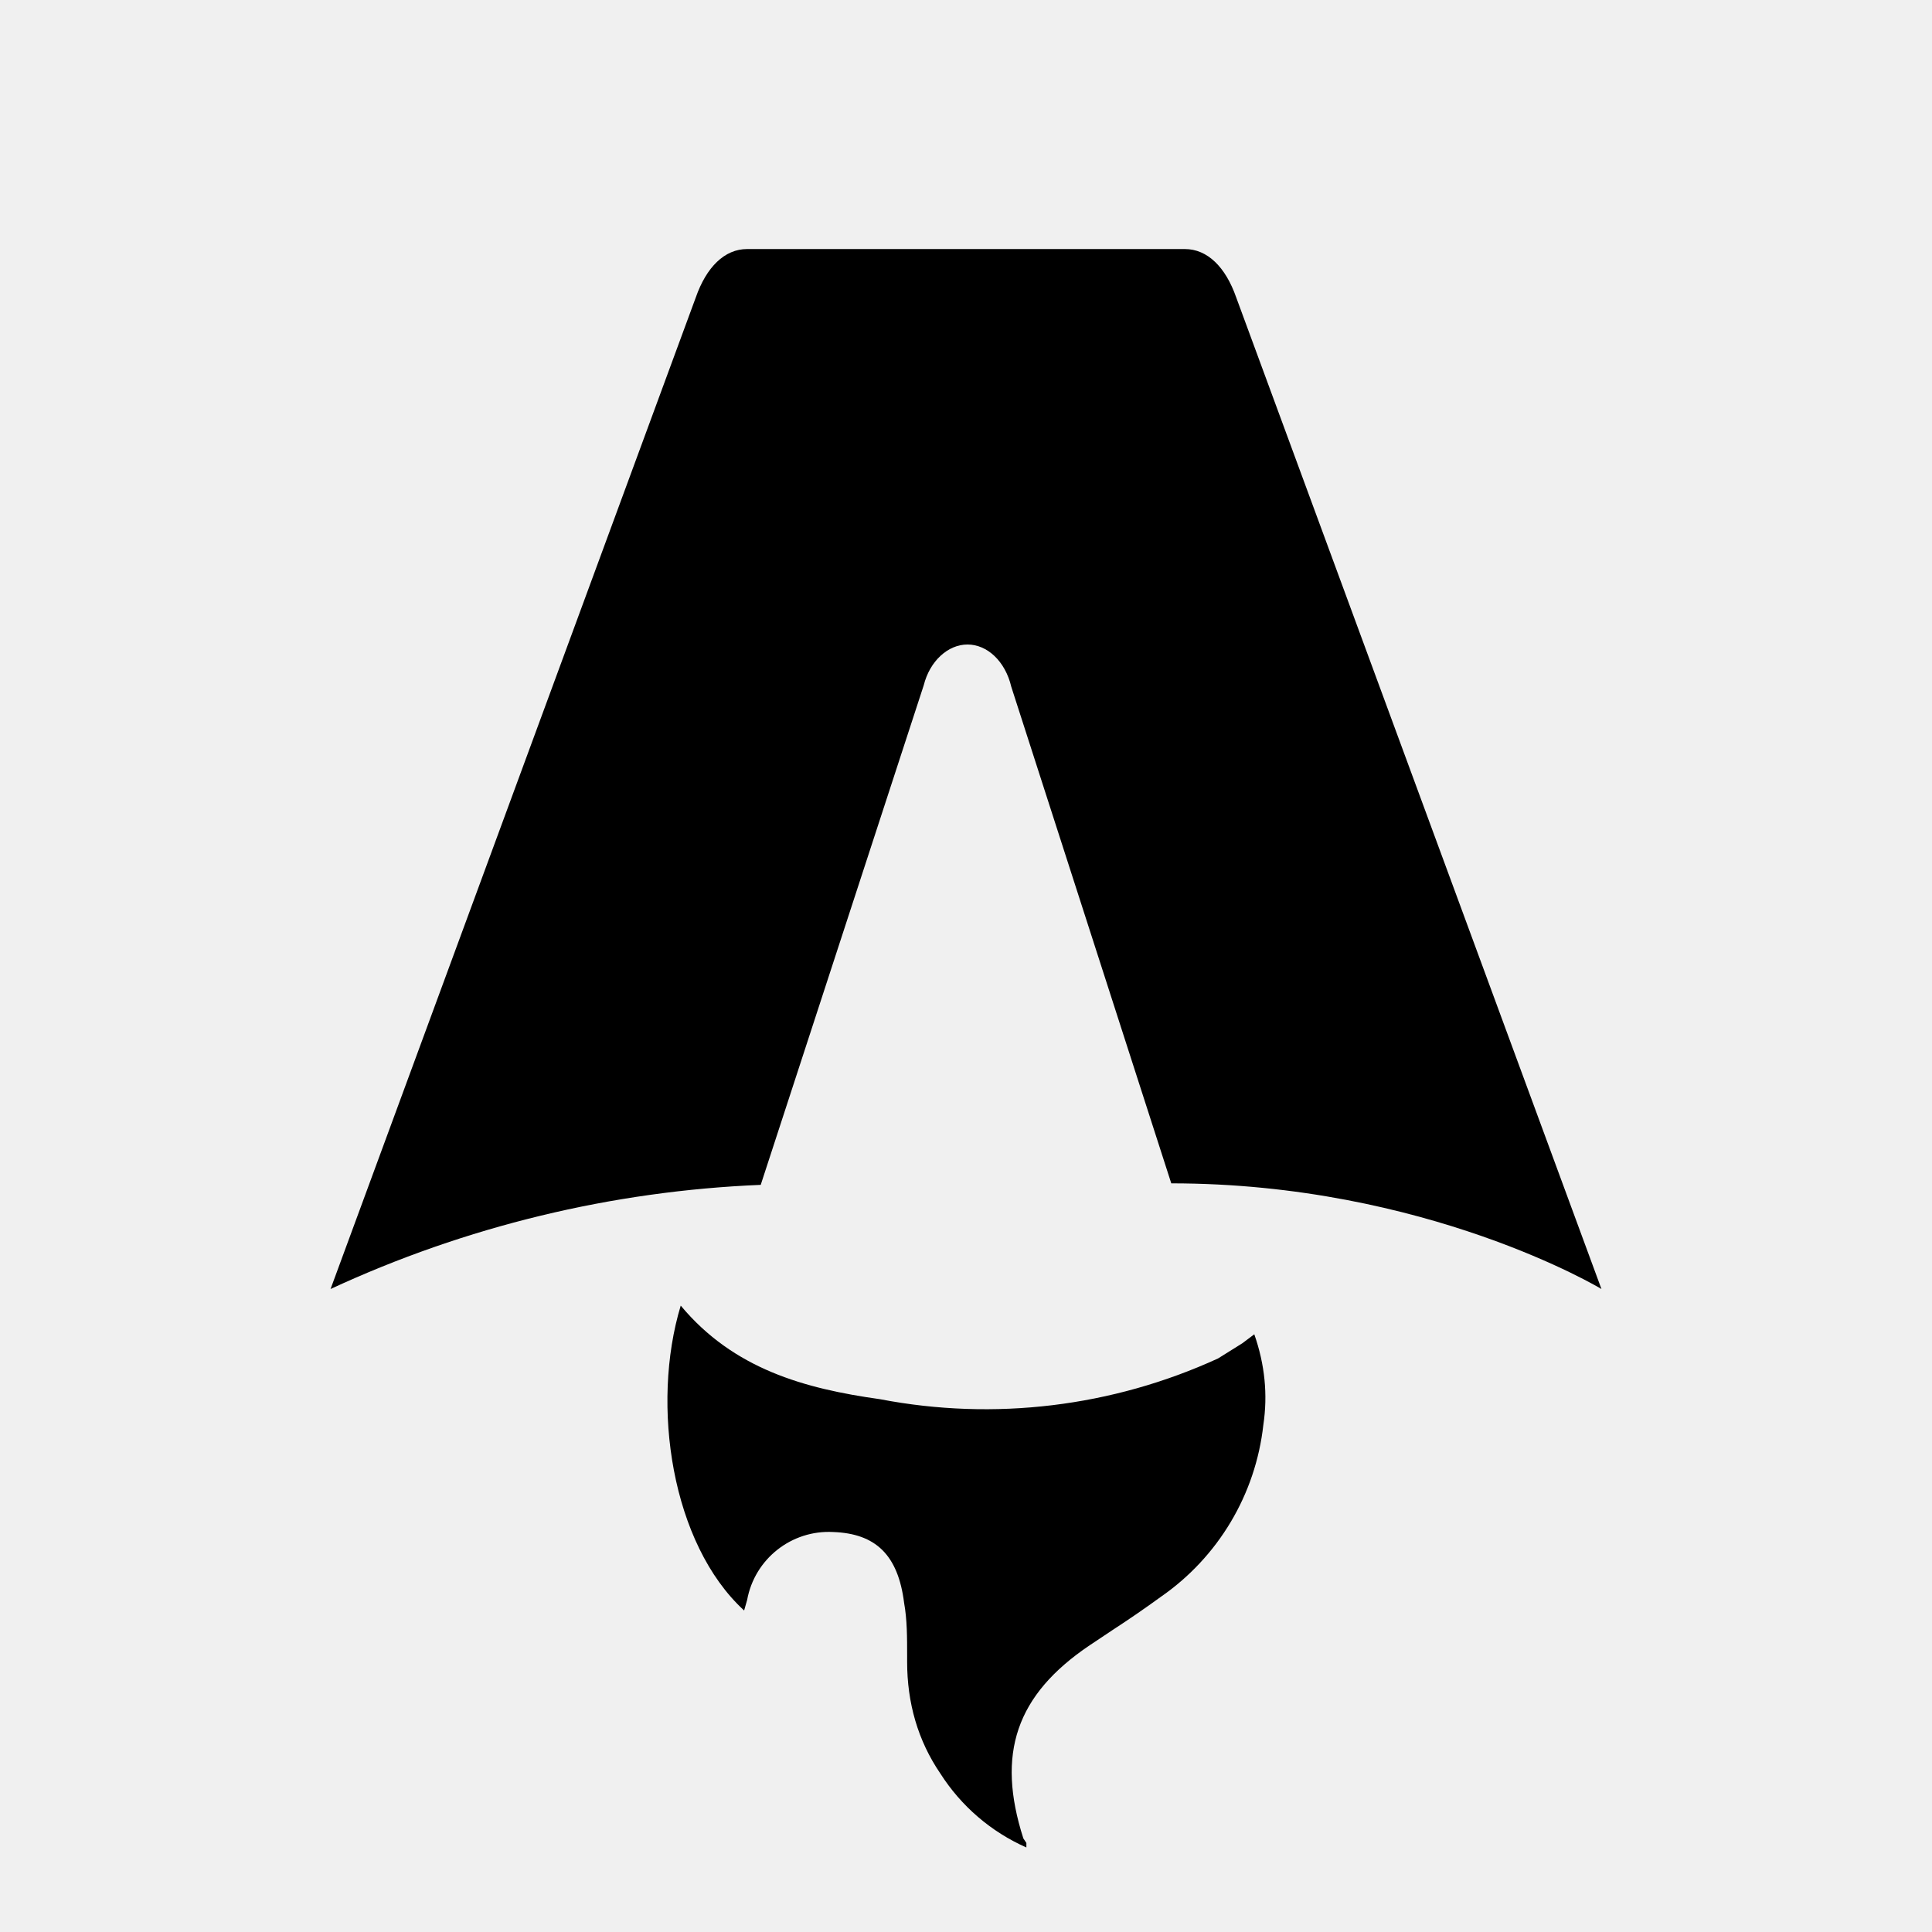
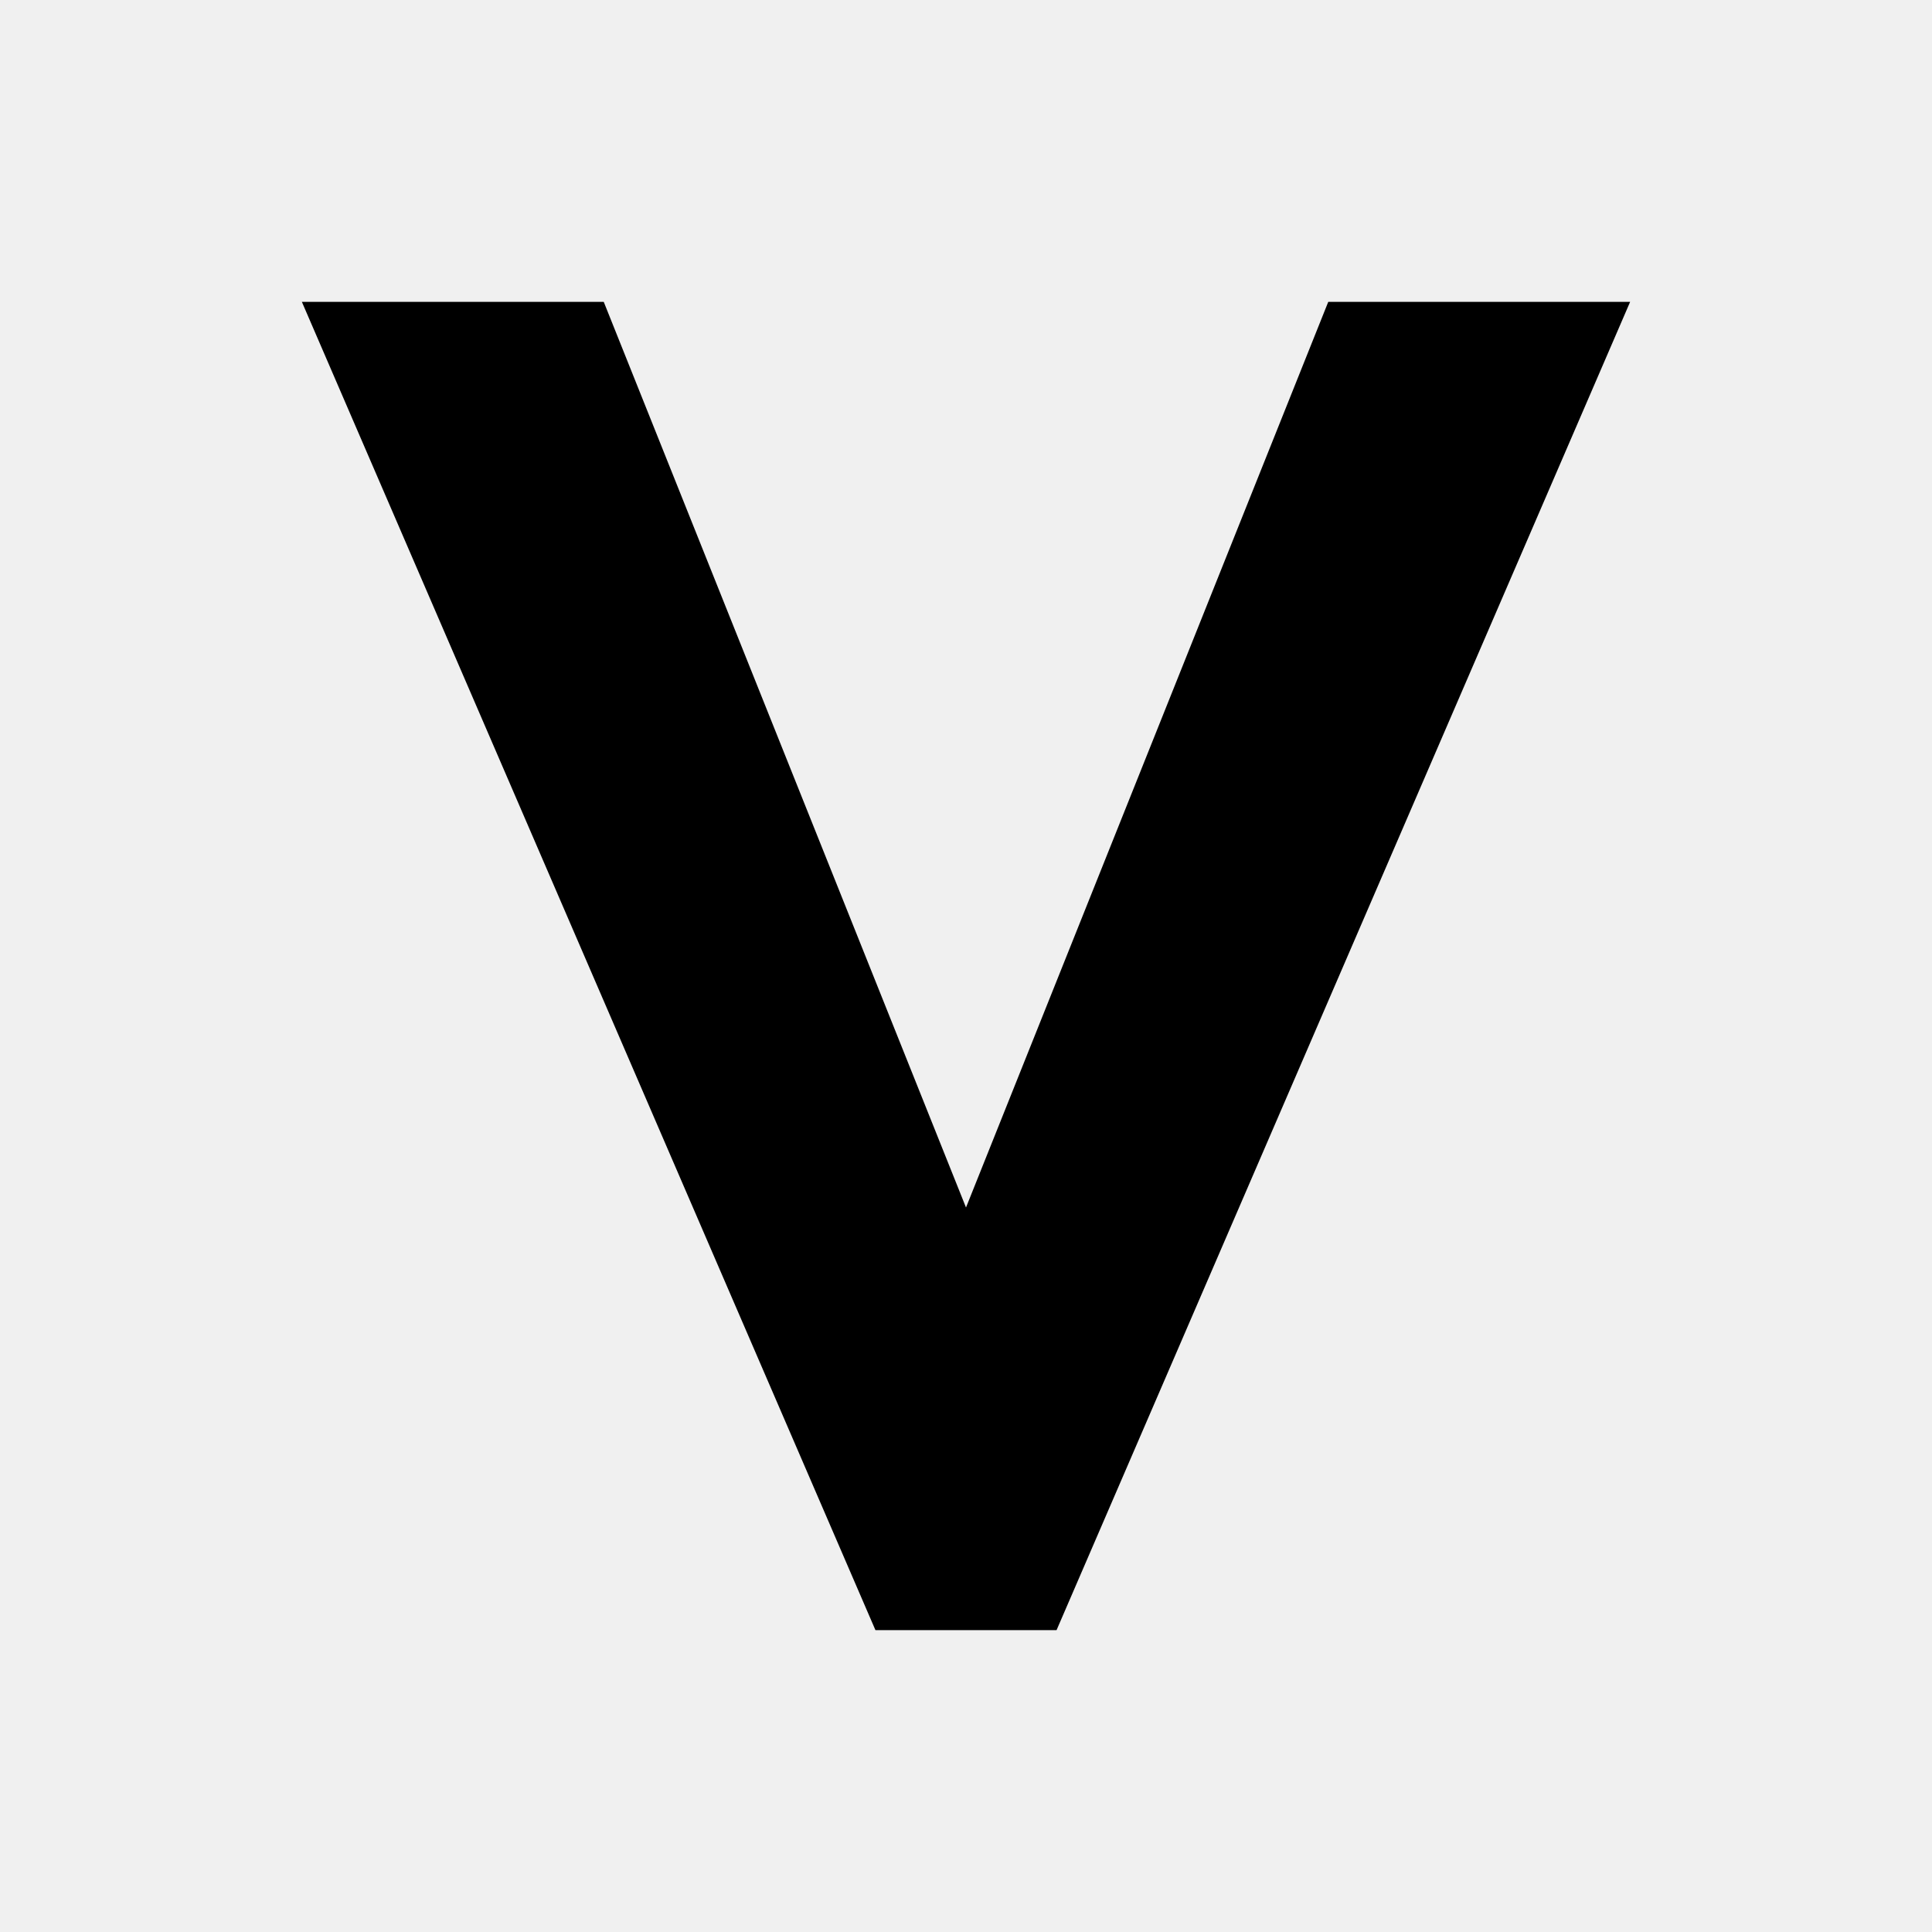
- <svg xmlns="http://www.w3.org/2000/svg" fill="none" viewBox="0 0 128 128">
-   <path d="M50.4 78.5a75.1 75.1 0 0 0-28.5 6.9l24.2-65.7c.7-2 1.9-3.2 3.4-3.2h29c1.5 0 2.7 1.2 3.4 3.2l24.2 65.7s-11.6-7-28.5-7L67 45.5c-.4-1.7-1.6-2.8-2.9-2.8-1.3 0-2.5 1.1-2.9 2.7L50.4 78.5Zm-1.1 28.2Zm-4.2-20.2c-2 6.6-.6 15.8 4.2 20.2a17.5 17.5 0 0 1 .2-.7 5.5 5.5 0 0 1 5.7-4.5c2.8.1 4.3 1.5 4.7 4.7.2 1.1.2 2.3.2 3.5v.4c0 2.7.7 5.2 2.2 7.4a13 13 0 0 0 5.7 4.9v-.3l-.2-.3c-1.8-5.6-.5-9.5 4.4-12.8l1.5-1a73 73 0 0 0 3.2-2.2 16 16 0 0 0 6.8-11.4c.3-2 .1-4-.6-6l-.8.6-1.6 1a37 37 0 0 1-22.4 2.7c-5-.7-9.7-2-13.2-6.2Z" />
+ <svg xmlns="http://www.w3.org/2000/svg" viewBox="0 0 128 128">
+   <path d="M20 20 L58 108 H70 L108 20 H88 L64 80 L40 20 Z" fill="#000" />
  <style>
-         path { fill: #000; }
-         @media (prefers-color-scheme: dark) {
-             path { fill: #FFF; }
-         }
-     </style>
+     @media (prefers-color-scheme: dark) {
+       path { fill: #FFF; }
+     }
+   </style>
</svg>
